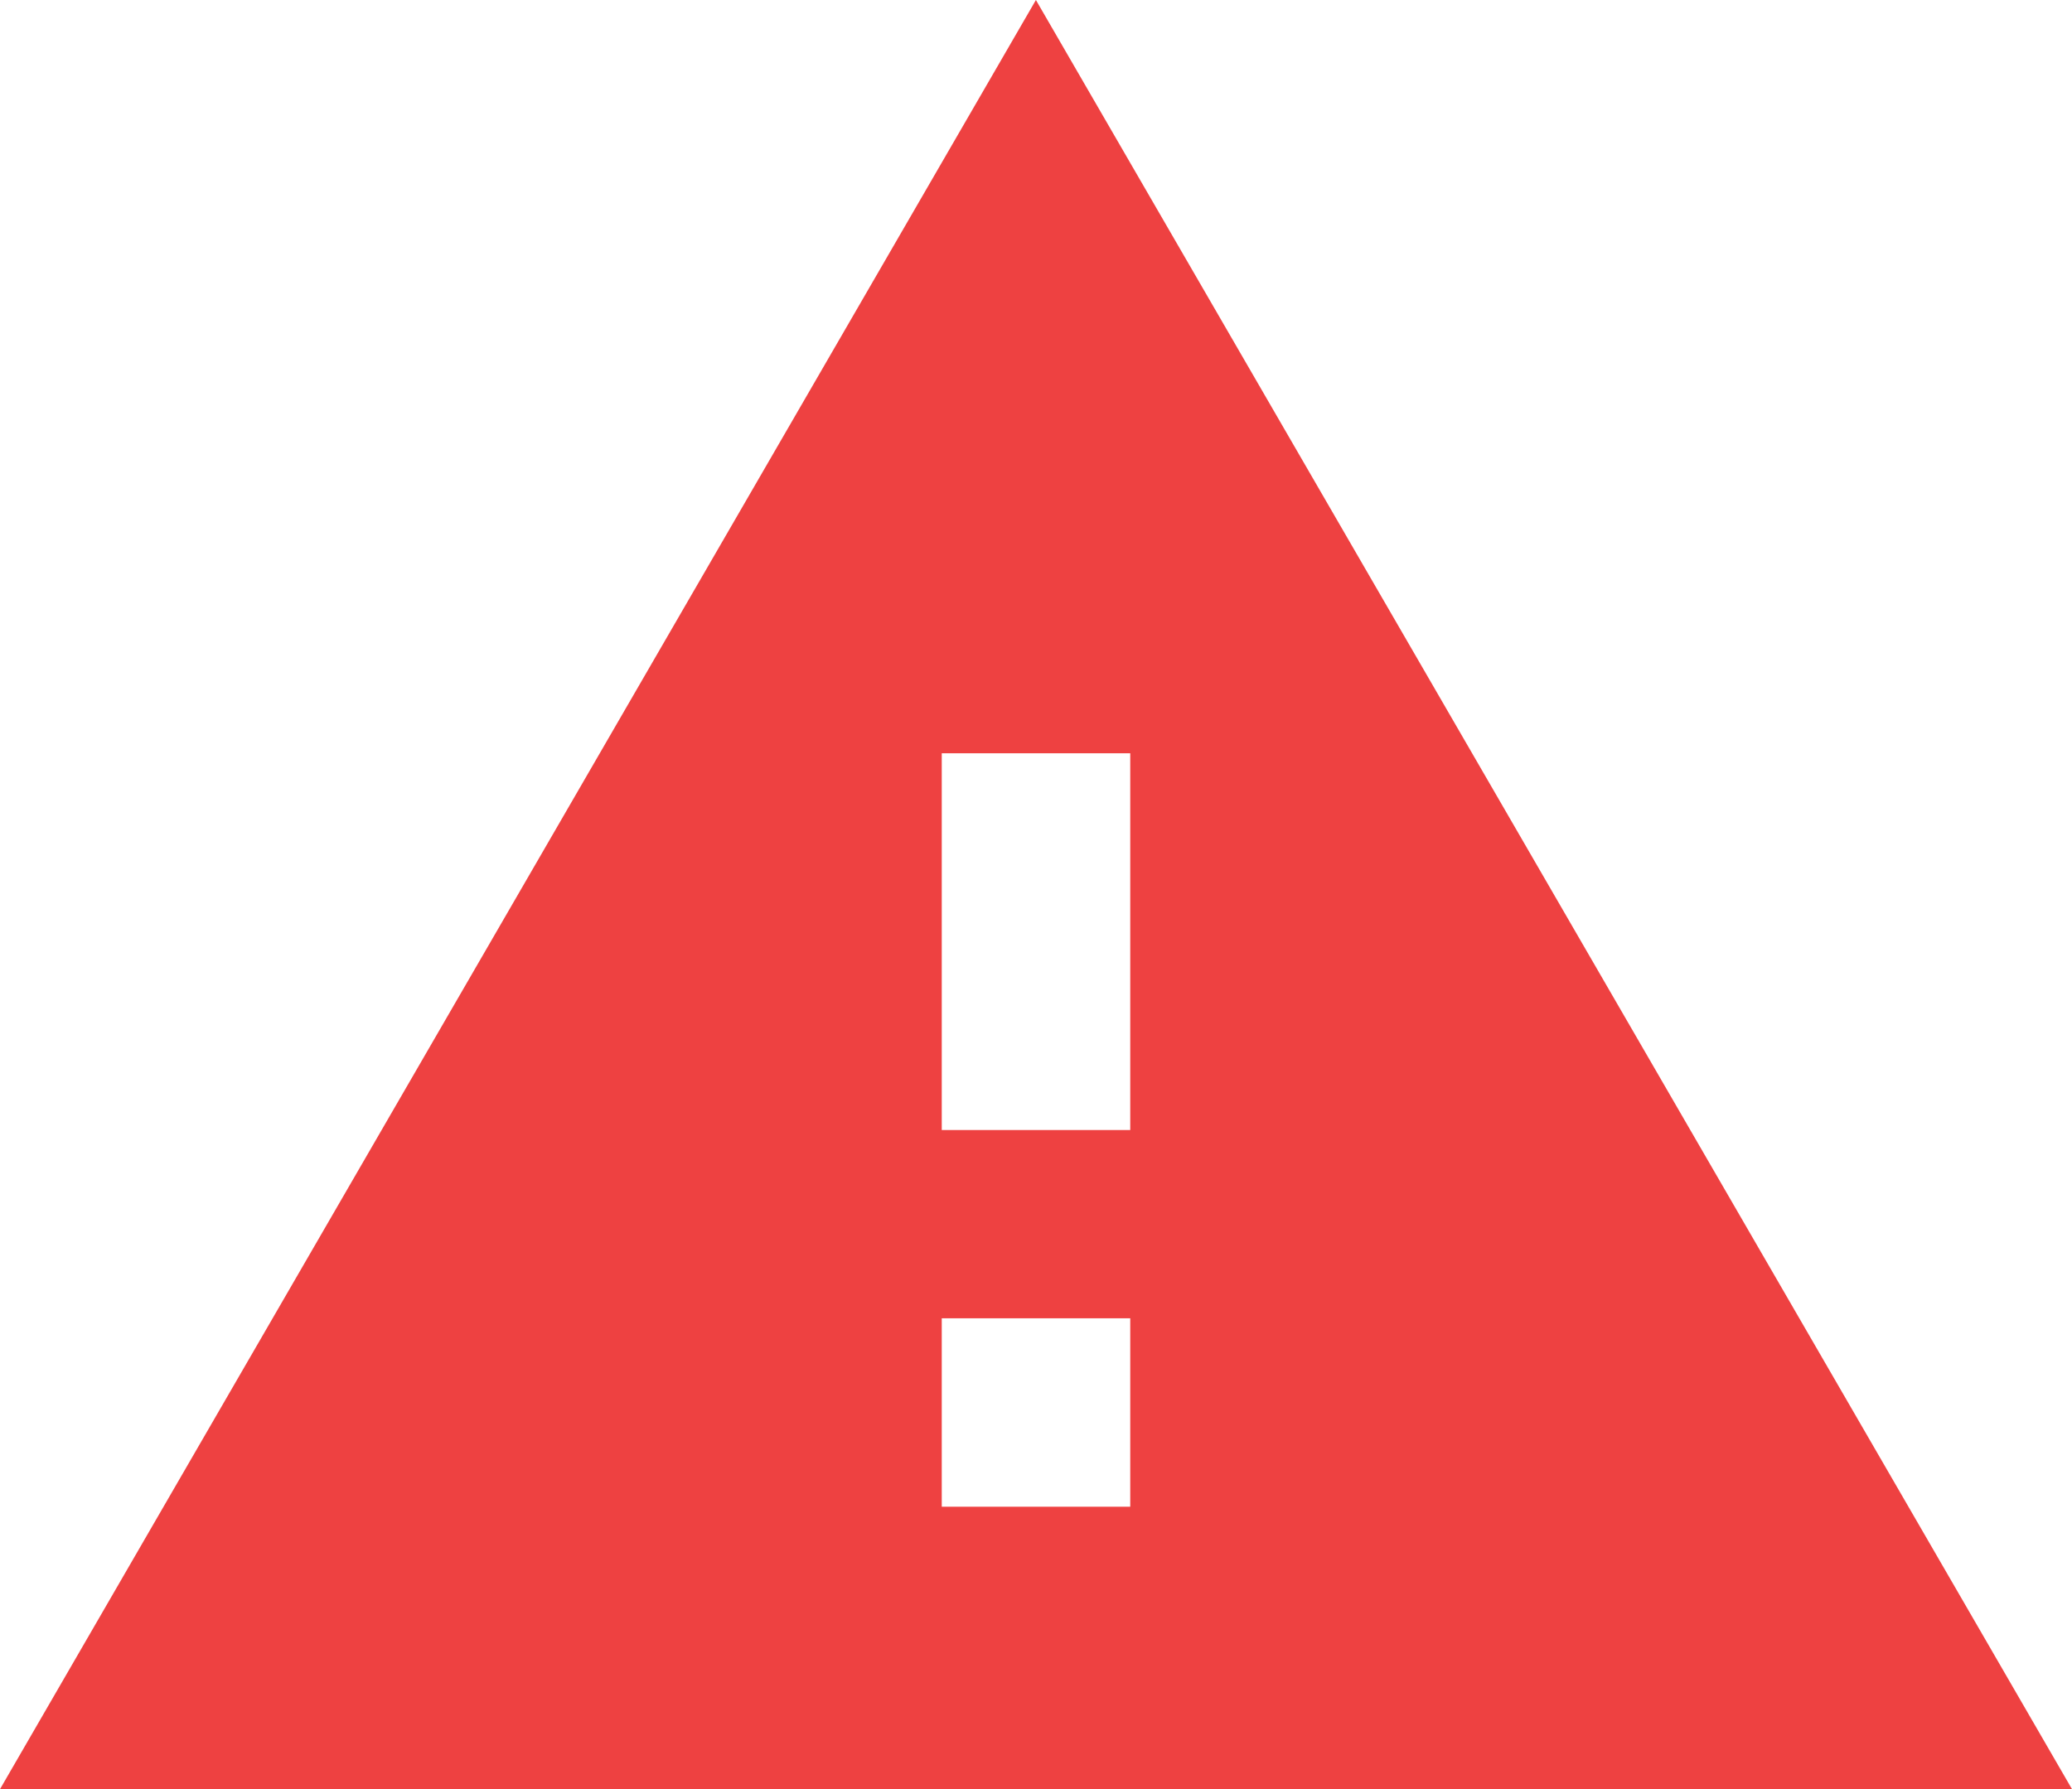
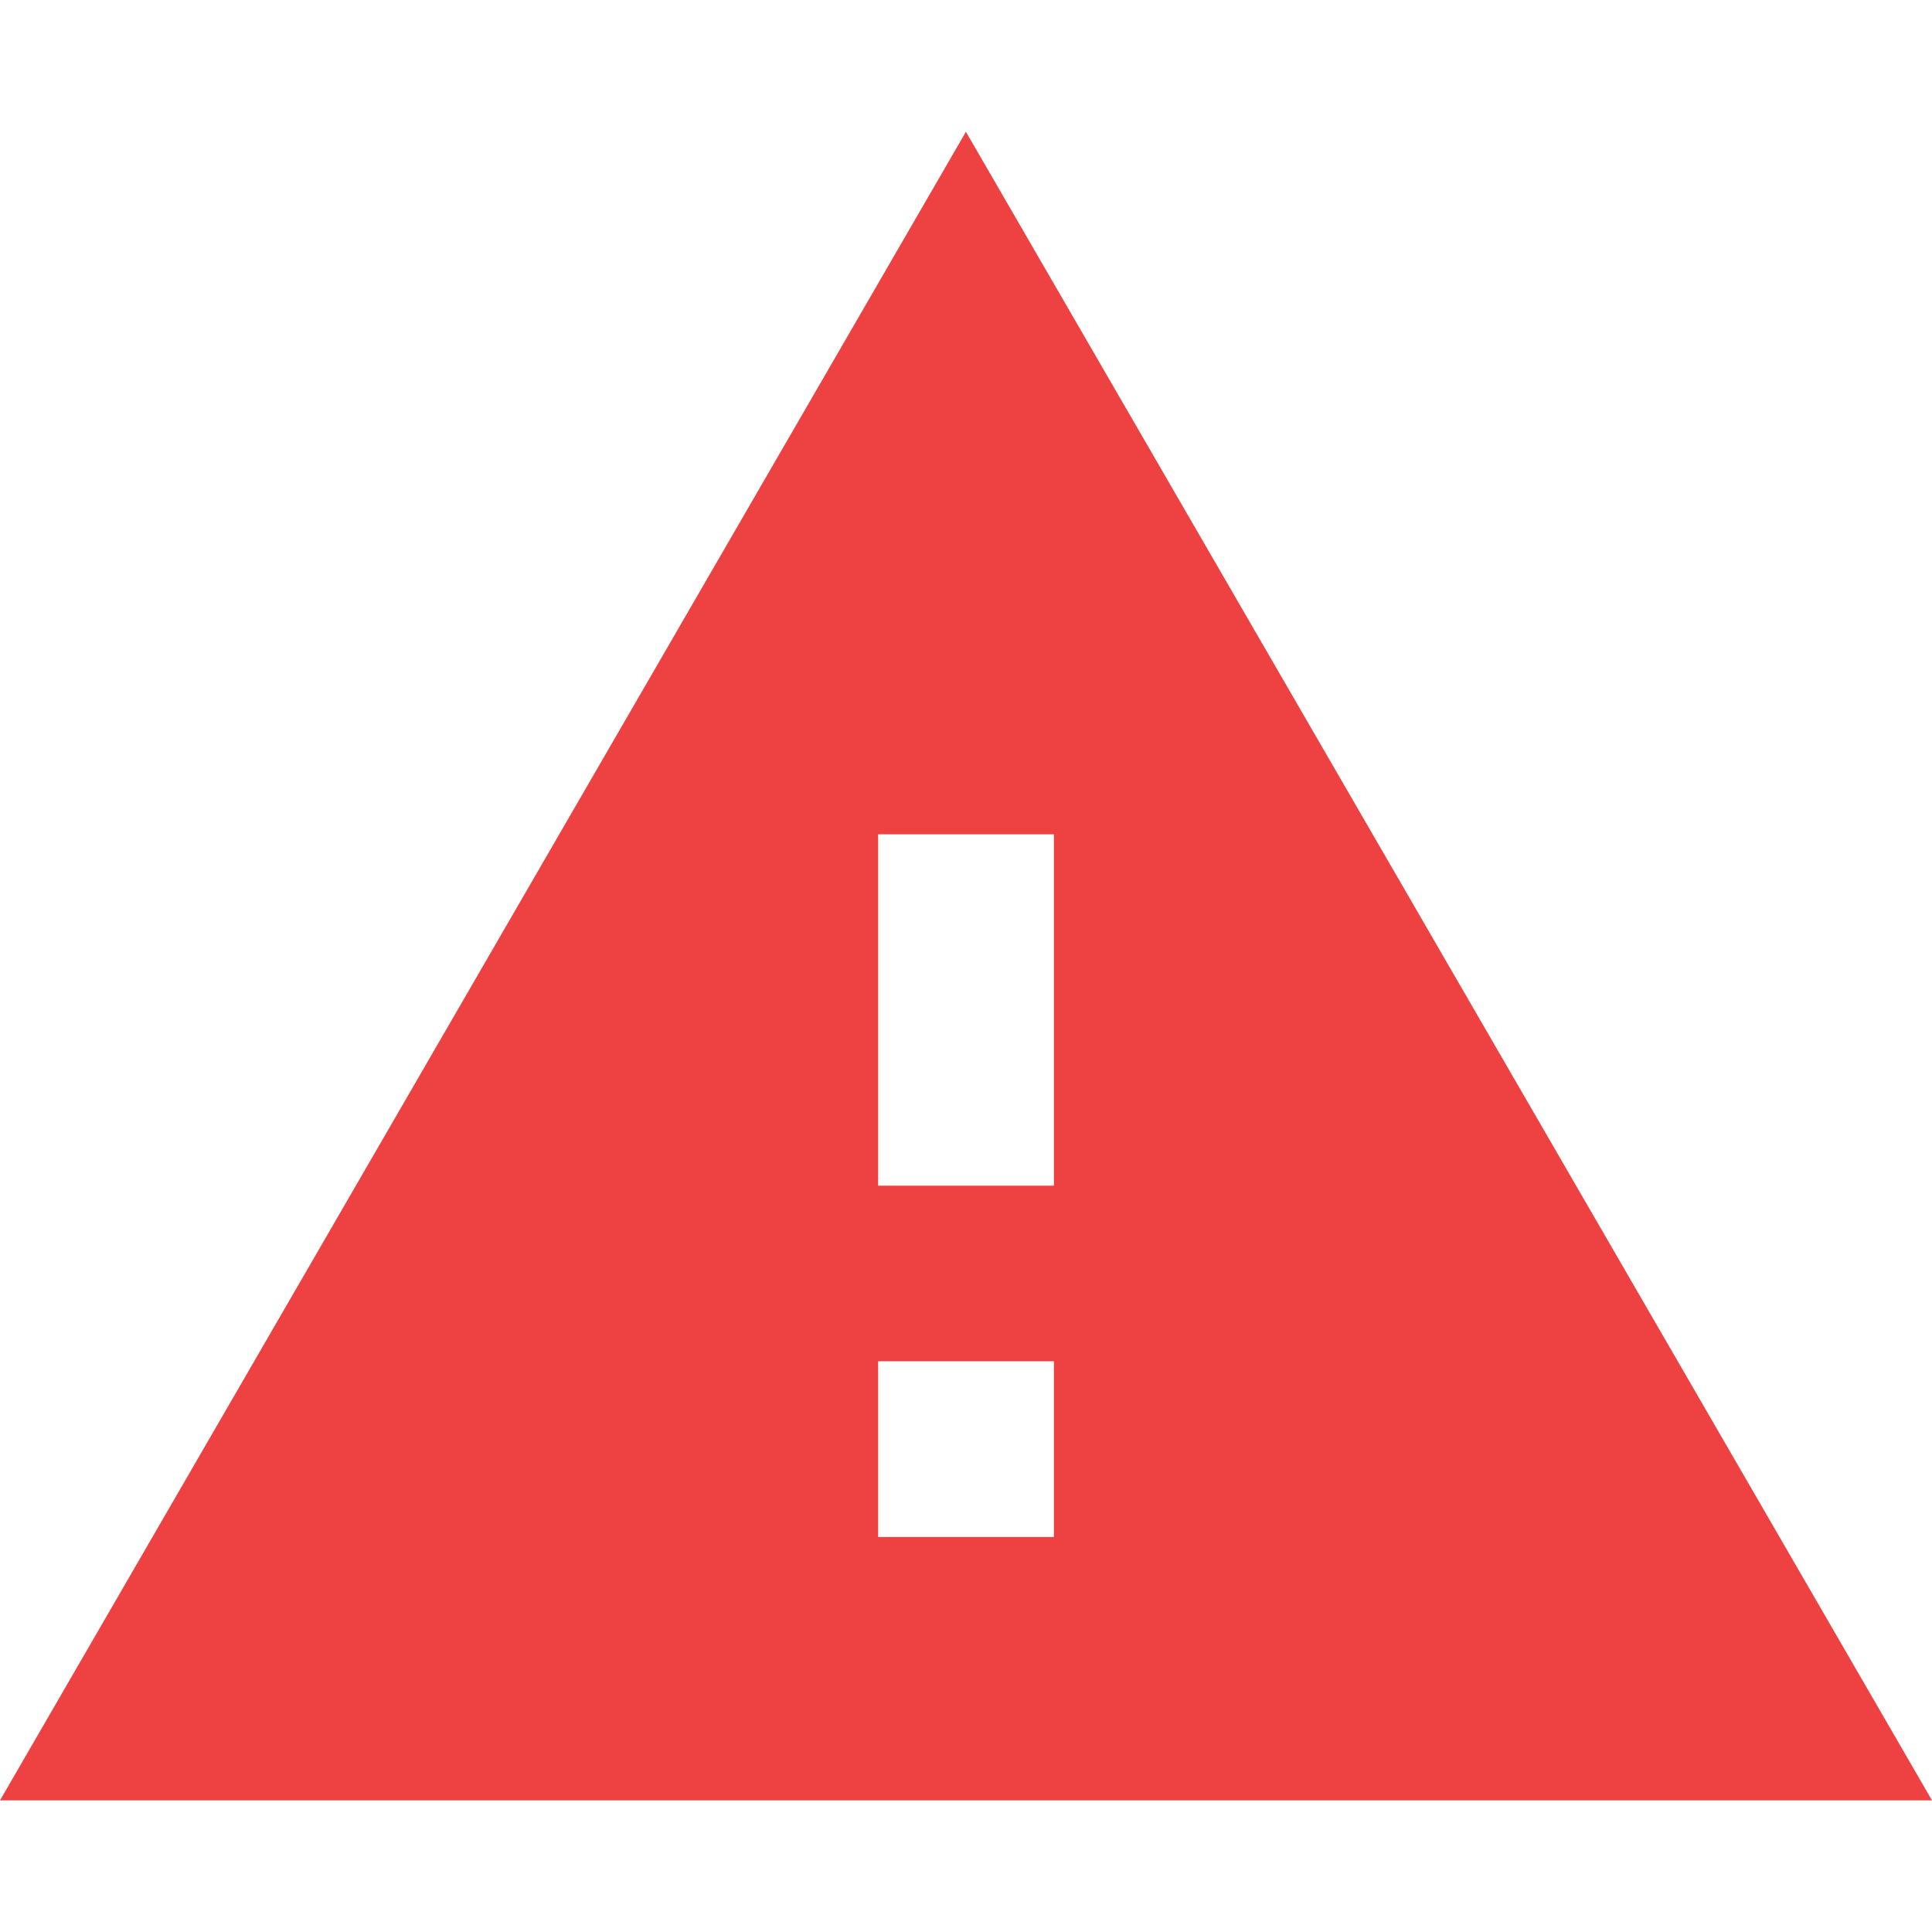
- <svg xmlns="http://www.w3.org/2000/svg" width="11.421" height="9.863" viewBox="0 0 11.421 9.863">
+ <svg xmlns="http://www.w3.org/2000/svg" width="16" height="16" viewBox="0 0 11.421 9.863">
  <path id="Icon_material-warning" data-name="Icon material-warning" d="M1.5,12.864H12.921L7.21,3Zm6.23-1.557H6.691V10.268H7.73Zm0-2.077H6.691V7.153H7.73Z" transform="translate(-1.5 -3)" fill="#ee4141" />
</svg>
